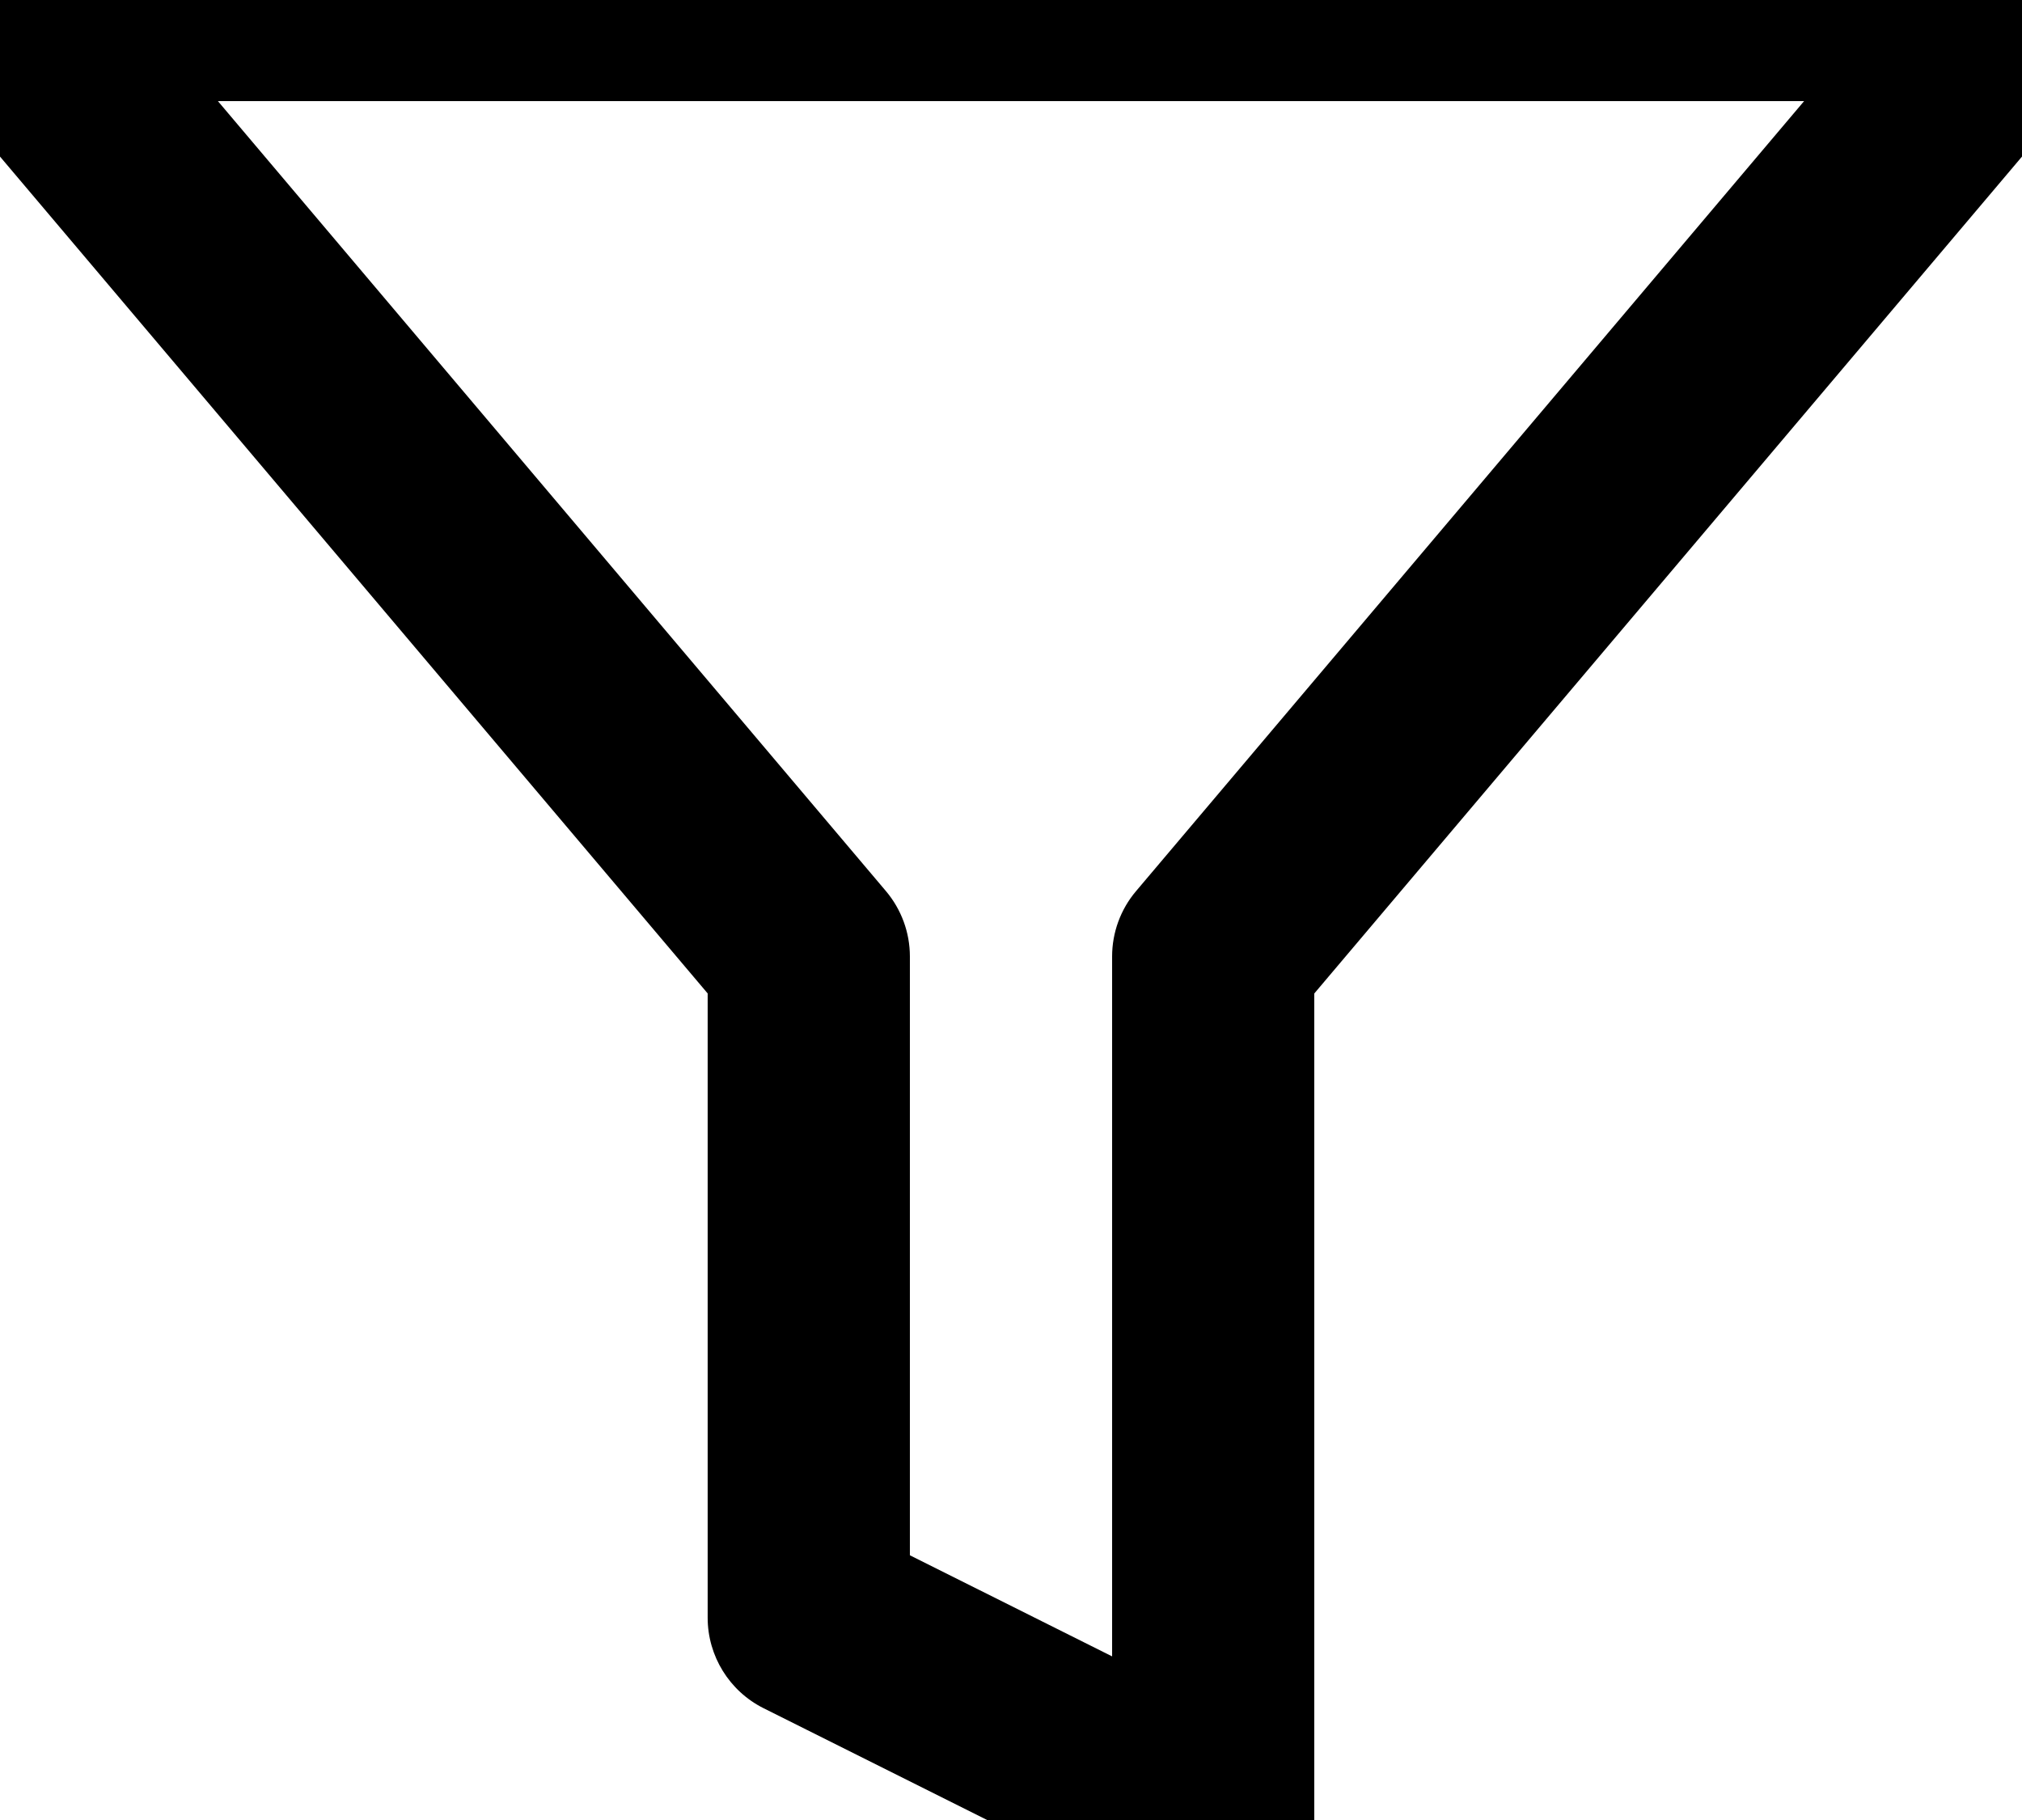
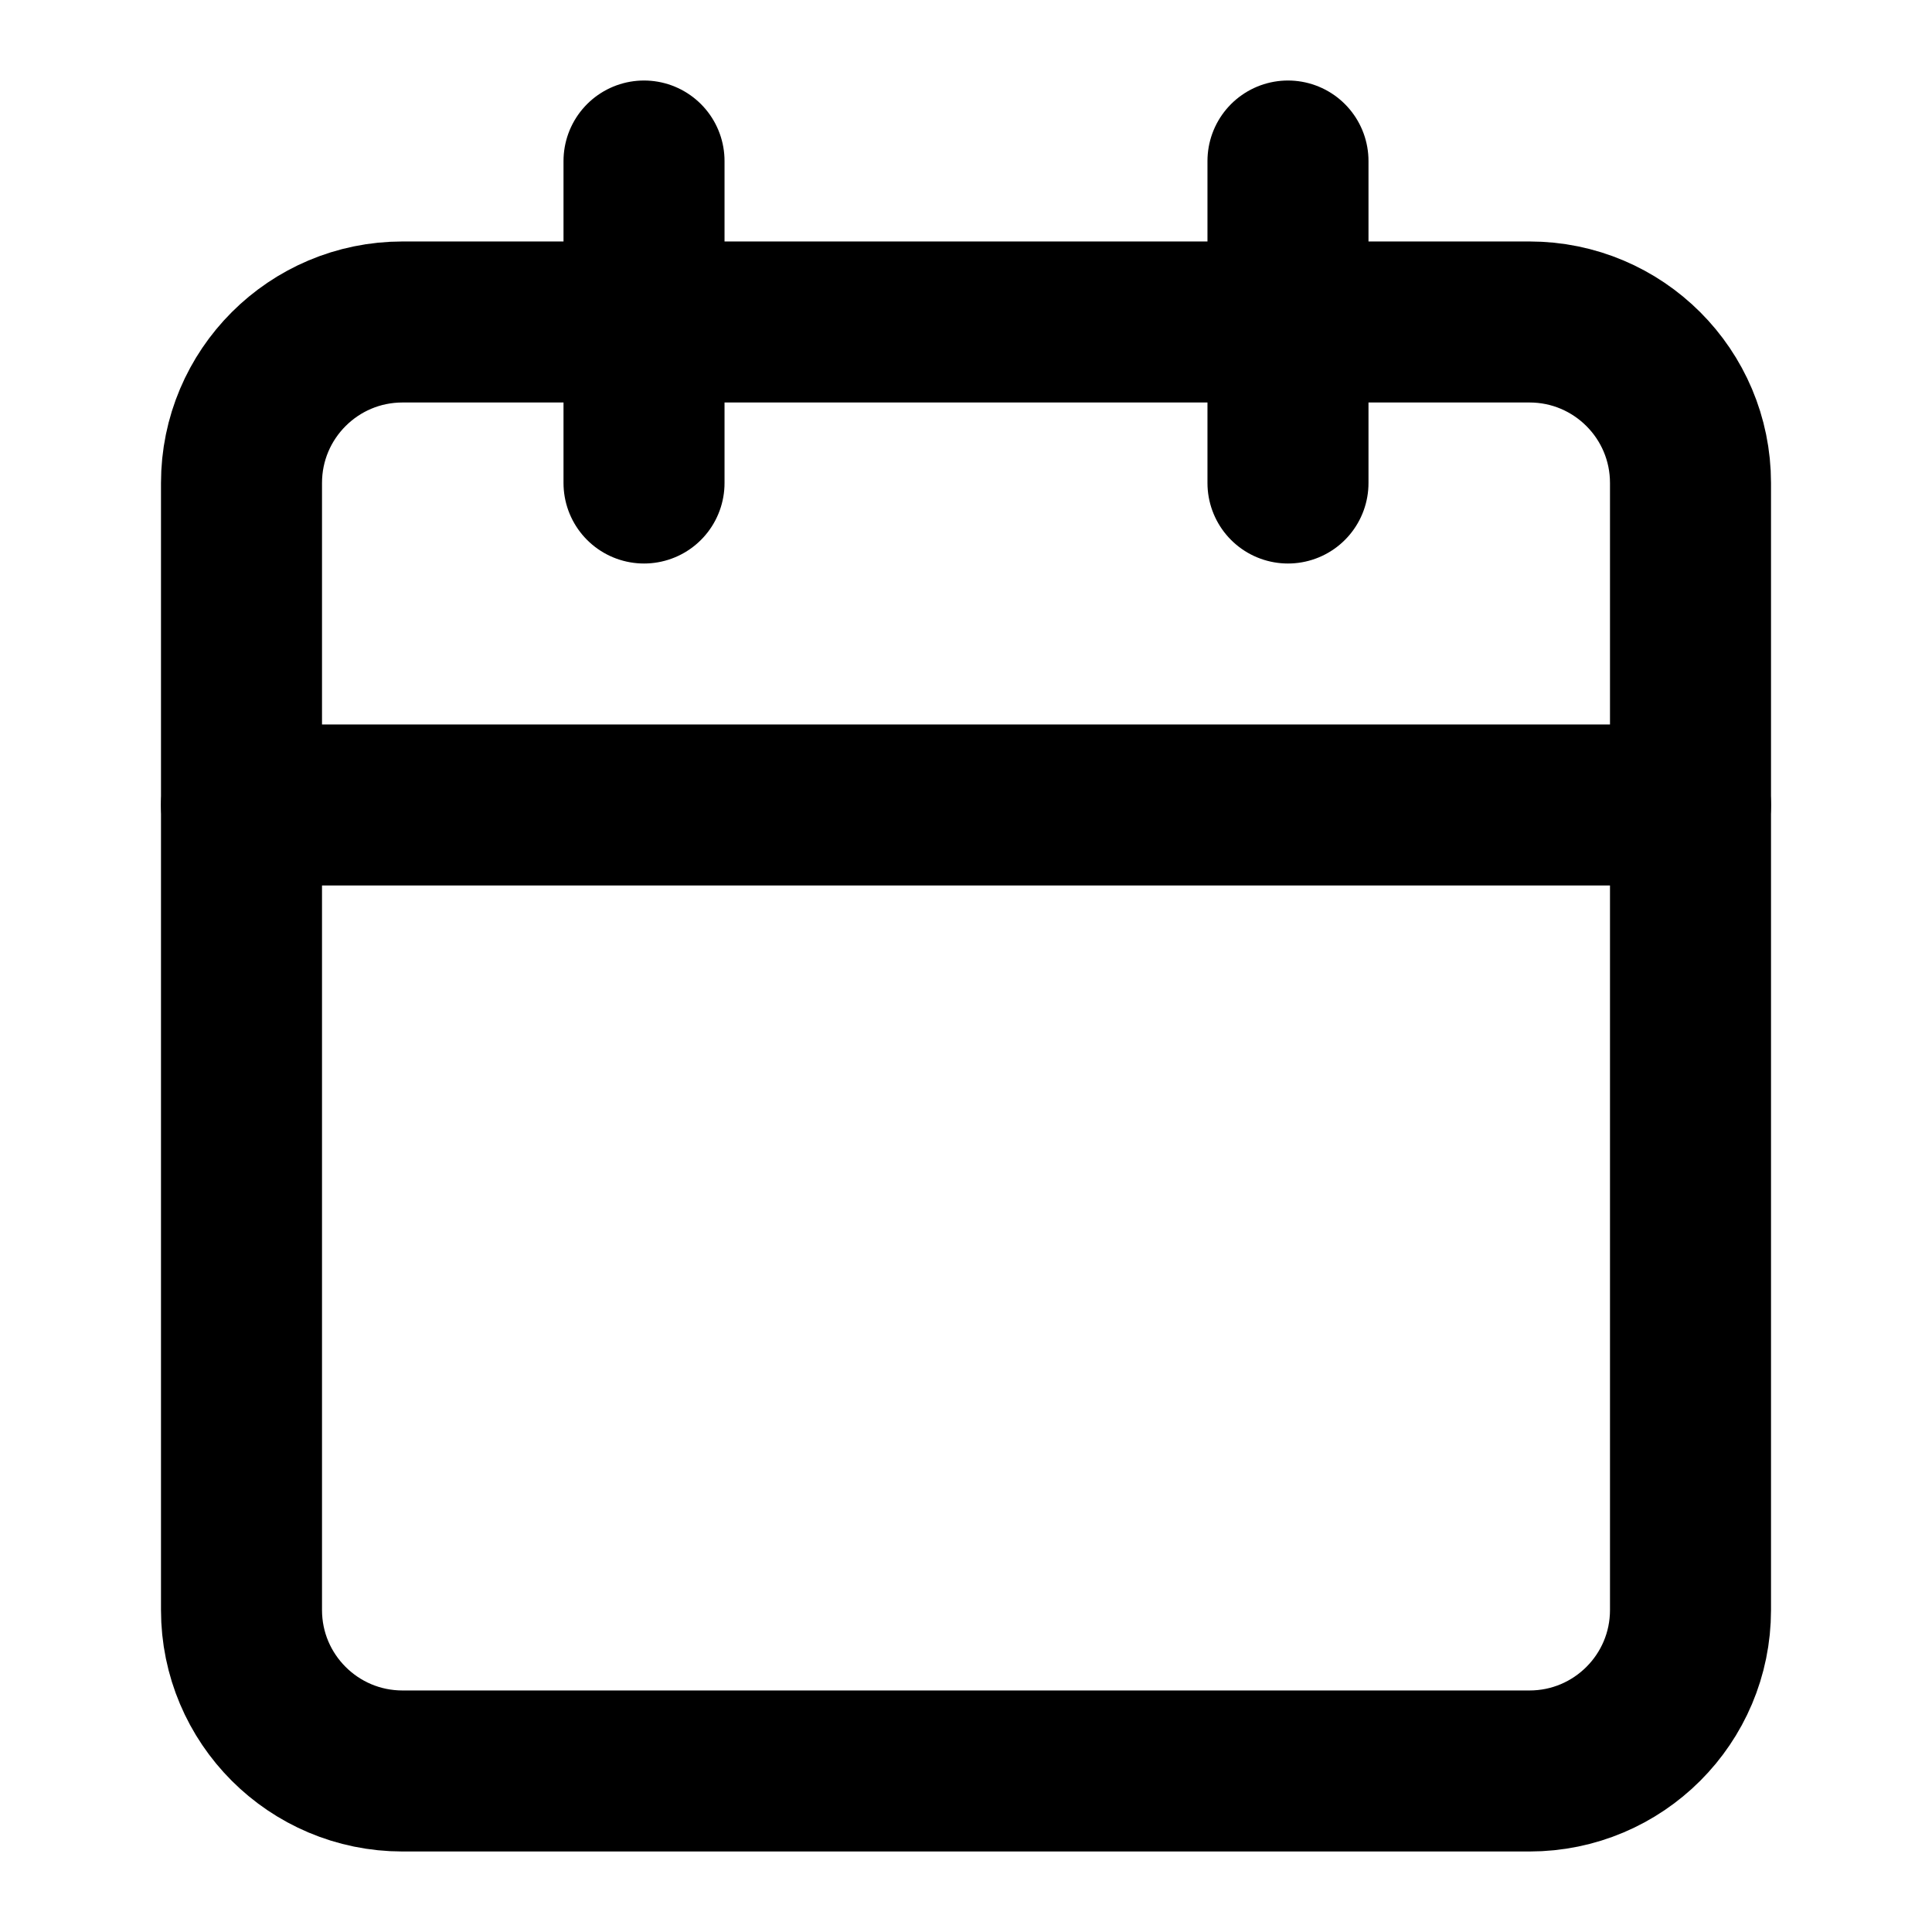
- <svg xmlns="http://www.w3.org/2000/svg" width="26.667" height="24" viewBox="0 0 26.667 24" fill="none">
-   <path d="M 26.667 0 L 27.685 0.861 C 28.02 0.465 28.095 -0.09 27.876 -0.561 C 27.658 -1.032 27.186 -1.333 26.667 -1.333 L 26.667 0 Z M 0 0 L 0 -1.333 C -0.519 -1.333 -0.991 -1.032 -1.209 -0.561 C -1.428 -0.09 -1.353 0.465 -1.018 0.861 L 0 0 Z M 10.667 12.613 L 12 12.613 C 12 12.298 11.888 11.993 11.685 11.752 L 10.667 12.613 Z M 10.667 21.333 L 9.333 21.333 C 9.333 21.838 9.619 22.3 10.07 22.526 L 10.667 21.333 Z M 16 24 L 15.404 25.193 C 15.817 25.399 16.308 25.377 16.701 25.134 C 17.094 24.891 17.333 24.462 17.333 24 L 16 24 Z M 16 12.613 L 14.982 11.752 C 14.778 11.993 14.667 12.298 14.667 12.613 L 16 12.613 Z M 26.667 0 L 26.667 -1.333 L 0 -1.333 L 0 0 L 0 1.333 L 26.667 1.333 L 26.667 0 Z M 0 0 L -1.018 0.861 L 9.649 13.474 L 10.667 12.613 L 11.685 11.752 L 1.018 -0.861 L 0 0 Z M 10.667 12.613 L 9.333 12.613 L 9.333 21.333 L 10.667 21.333 L 12 21.333 L 12 12.613 L 10.667 12.613 Z M 10.667 21.333 L 10.07 22.526 L 15.404 25.193 L 16 24 L 16.596 22.807 L 11.263 20.141 L 10.667 21.333 Z M 16 24 L 17.333 24 L 17.333 12.613 L 16 12.613 L 14.667 12.613 L 14.667 24 L 16 24 Z M 16 12.613 L 17.018 13.474 L 27.685 0.861 L 26.667 0 L 25.649 -0.861 L 14.982 11.752 L 16 12.613 Z" fill="currentColor" fill-rule="nonzero" />
+ <svg xmlns="http://www.w3.org/2000/svg" width="32" height="32" viewBox="0 0 32 32" fill="none">
+   <path d="M25.333 5.333H6.667C5.194 5.333 4 6.527 4 8V26.667C4 28.139 5.194 29.333 6.667 29.333H25.333C26.806 29.333 28 28.139 28 26.667V8C28 6.527 26.806 5.333 25.333 5.333Z" stroke="black" stroke-width="2.667" stroke-linecap="round" stroke-linejoin="round" />
+   <path d="M21.333 2.667V8" stroke="black" stroke-width="2.667" stroke-linecap="round" stroke-linejoin="round" />
+   <path d="M10.667 2.667V8" stroke="black" stroke-width="2.667" stroke-linecap="round" stroke-linejoin="round" />
+   <path d="M4 13.333H28" stroke="black" stroke-width="2.667" stroke-linecap="round" stroke-linejoin="round" />
</svg>
